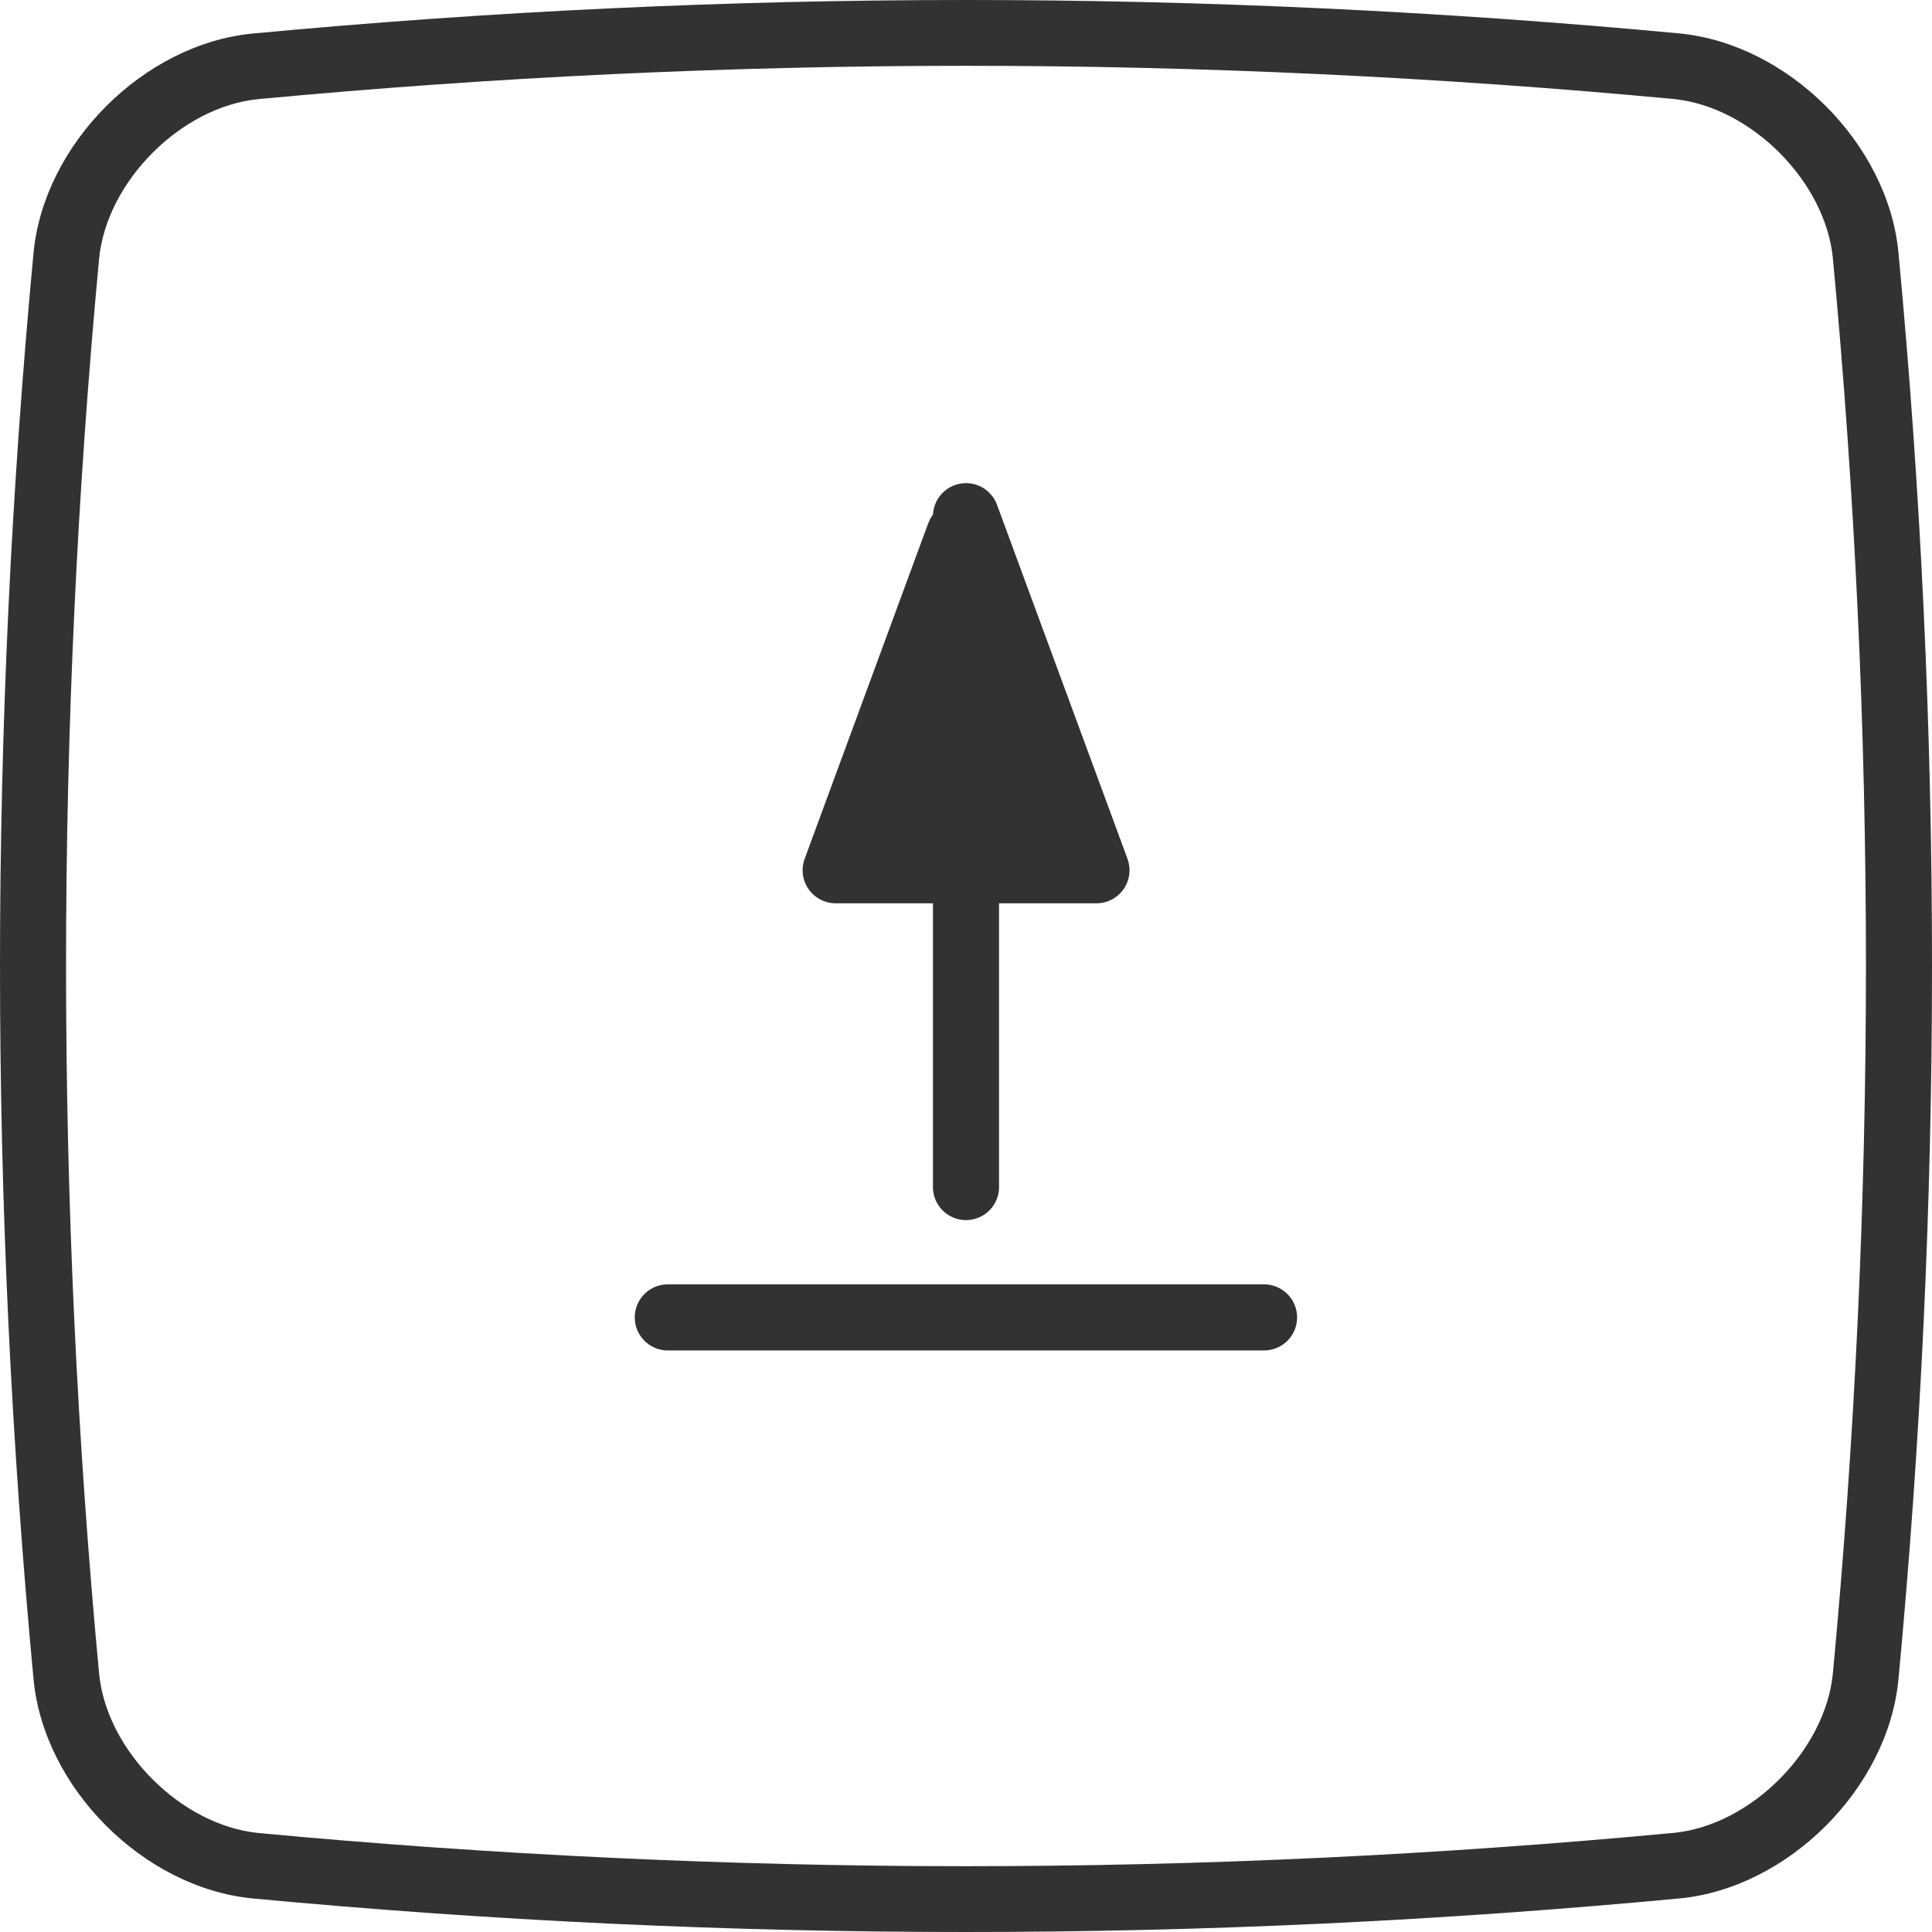
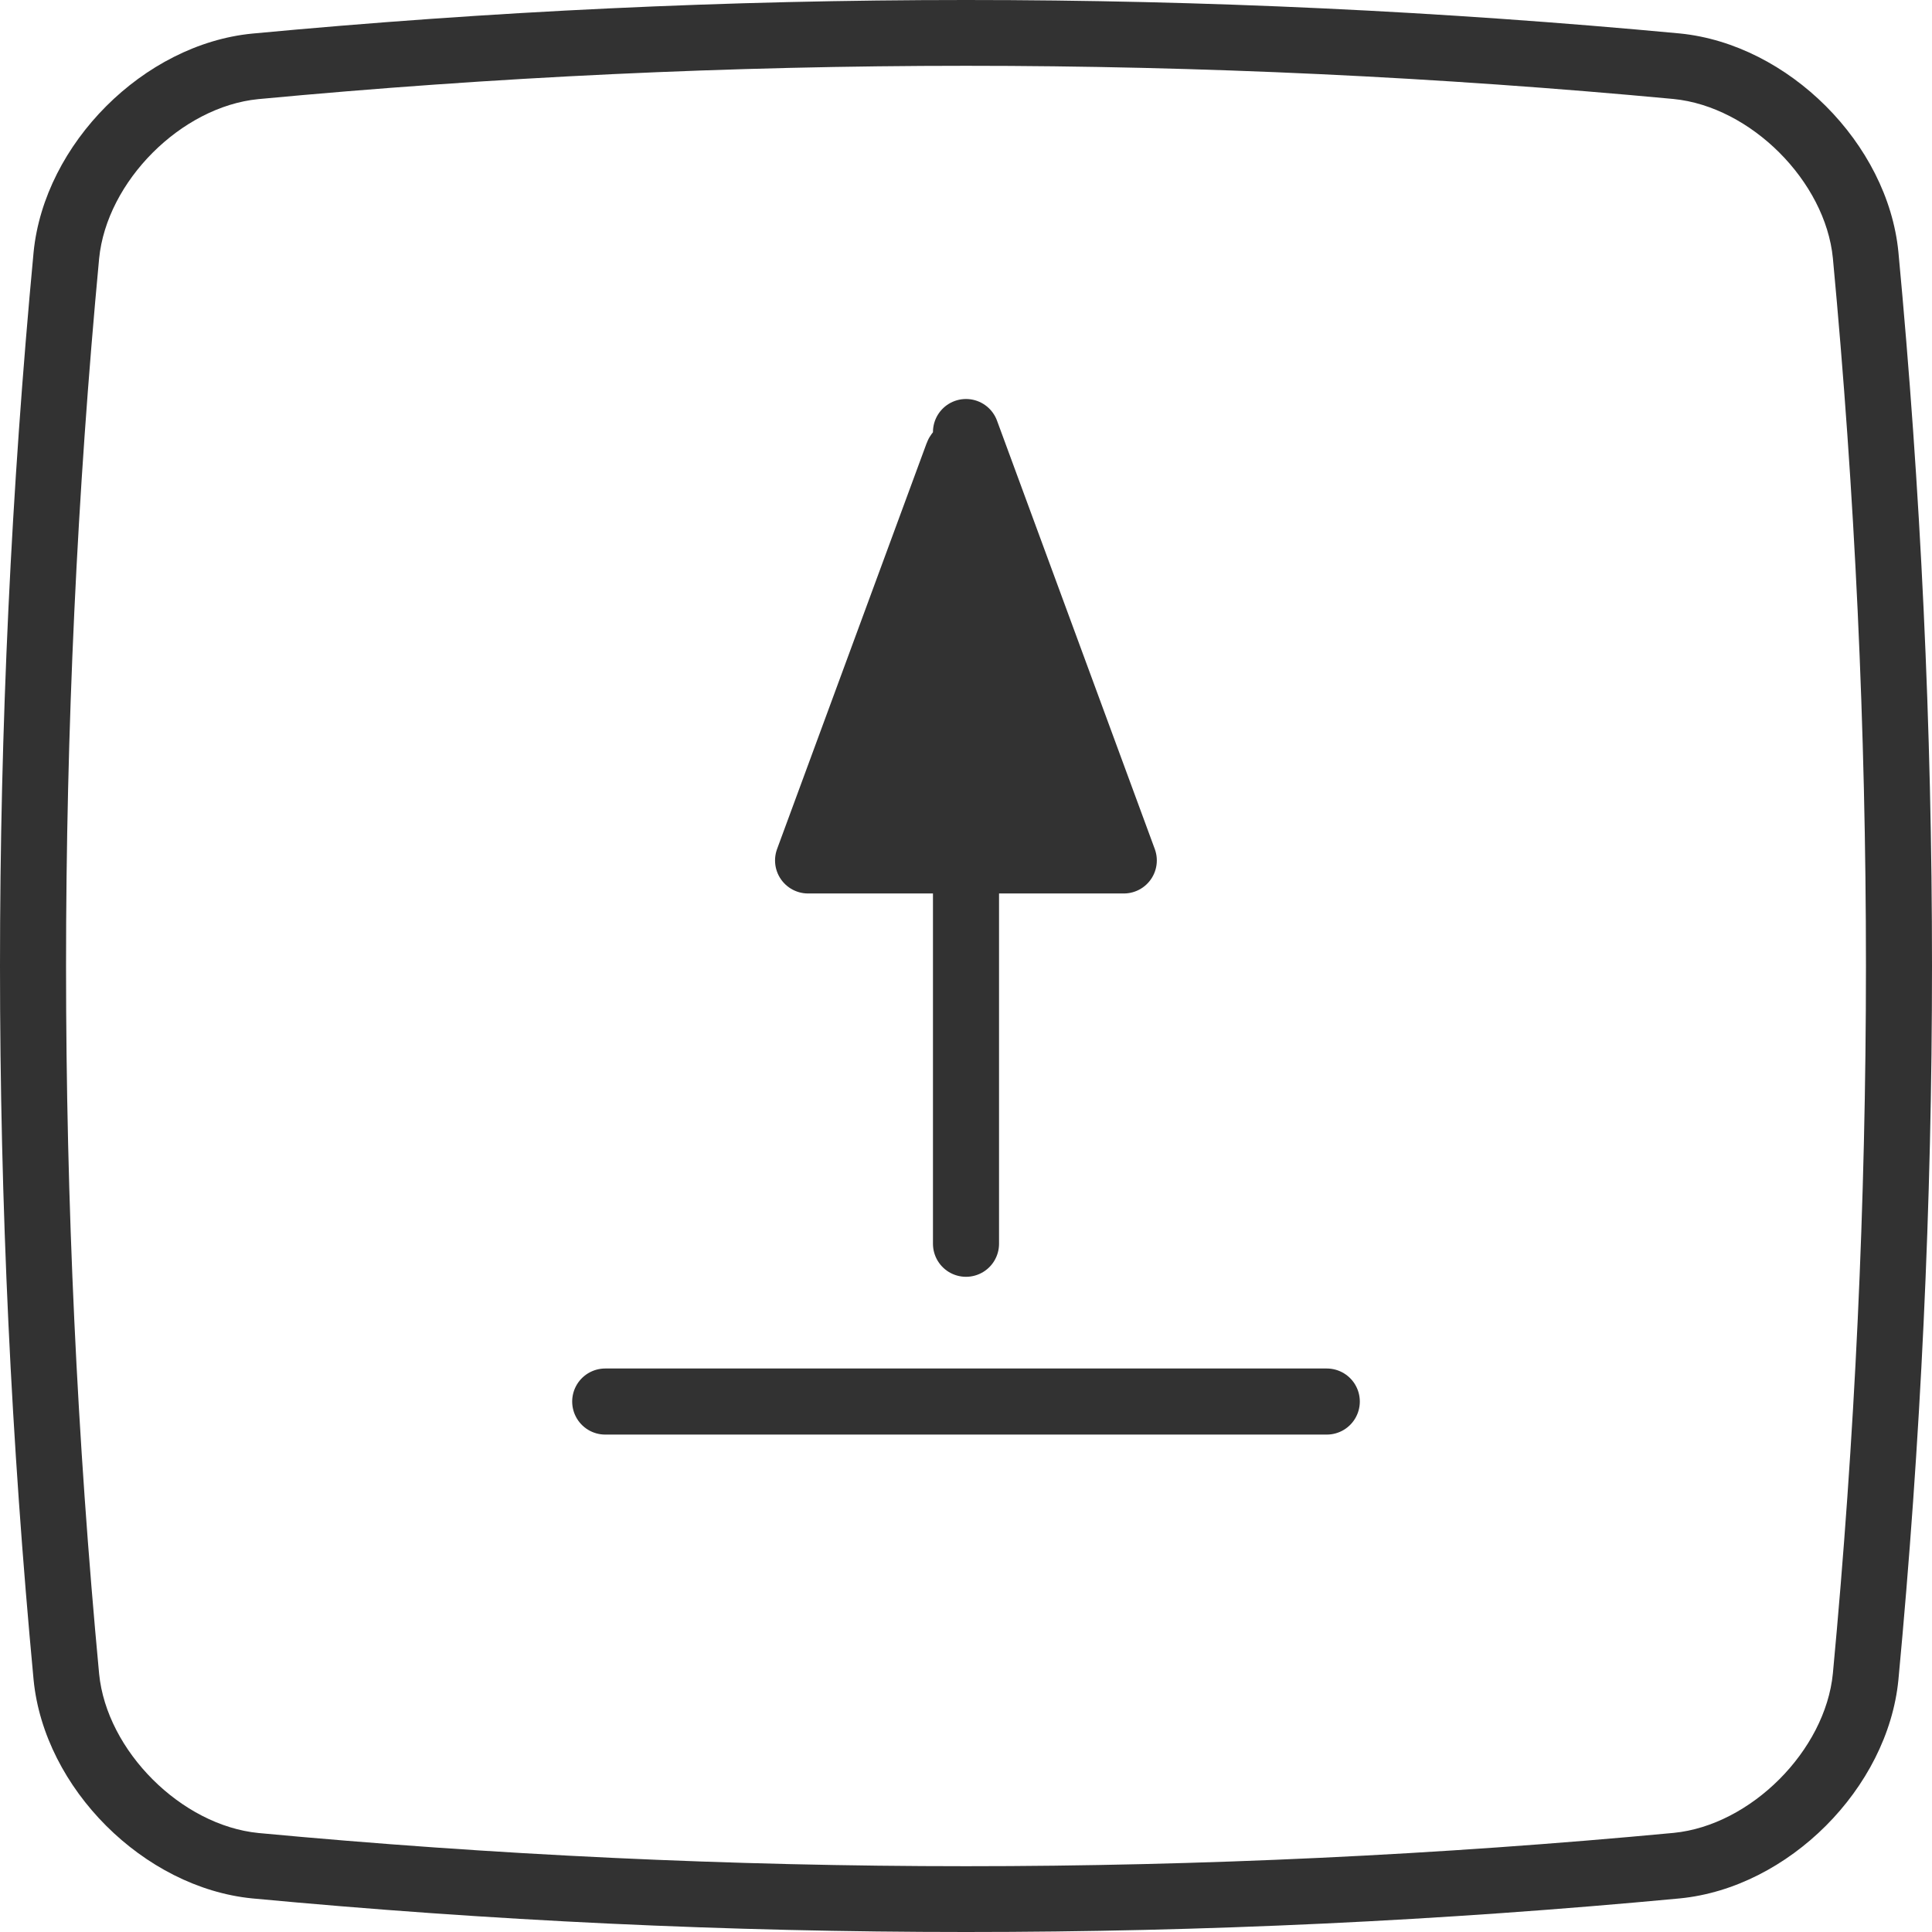
<svg xmlns="http://www.w3.org/2000/svg" id="track8-keys" width="138" height="138" viewBox="0 0 138 138">
  <g id="keypad-light">
    <g id="copy-area-light">
      <g id="arrow-lift">
-         <path id="path24358" d="M47.7,94.1h42.59" fill="none" stroke="#323232" stroke-linecap="round" stroke-linejoin="round" stroke-width="4.72" />
-         <path id="path24360" d="M69,84.79v-46.49c0-.28-.39-.35-.49-.09l-8.82,23.95h18.63l-9.32-25.29" fill="#323232" stroke="#323232" stroke-linecap="round" stroke-linejoin="round" stroke-width="4.72" />
+         <path id="path24358" d="M43.23,100.11h51.54" fill="none" stroke="#323232" stroke-linecap="round" stroke-linejoin="round" stroke-width="4.72" />
+         <path id="path24360" d="M69,88.84v-56.25c0-.34-.48-.43-.6-.11l-10.68,28.98h22.55l-11.27-30.6" fill="#323232" stroke="#323232" stroke-linecap="round" stroke-linejoin="round" stroke-width="4.72" />
      </g>
      <g id="cushion-outline">
        <g id="rect24298">
          <path d="M69,4.7c16.77,0,33.78.8,50.53,2.37,5.52.54,10.85,5.87,11.39,11.37,3.15,33.55,3.15,67.56,0,101.09-.54,5.52-5.87,10.85-11.37,11.39-16.77,1.58-33.78,2.38-50.55,2.38s-33.78-.8-50.53-2.37c-5.52-.54-10.85-5.87-11.39-11.37-3.15-33.55-3.15-67.56,0-101.09.54-5.52,5.87-10.85,11.37-11.39,16.77-1.58,33.78-2.38,50.55-2.38M69,0C52,0,35,.8,18.01,2.4c-7.75.76-14.84,7.86-15.61,15.61C-.8,52-.8,86,2.4,119.99c.76,7.75,7.86,14.84,15.61,15.61,17,1.6,34,2.4,50.99,2.4s34-.8,50.99-2.4c7.75-.76,14.85-7.86,15.61-15.61,3.2-34,3.2-67.99,0-101.99-.76-7.75-7.86-14.84-15.61-15.61C103,.8,86,0,69,0h0Z" fill="#323232" />
        </g>
      </g>
    </g>
  </g>
</svg>
